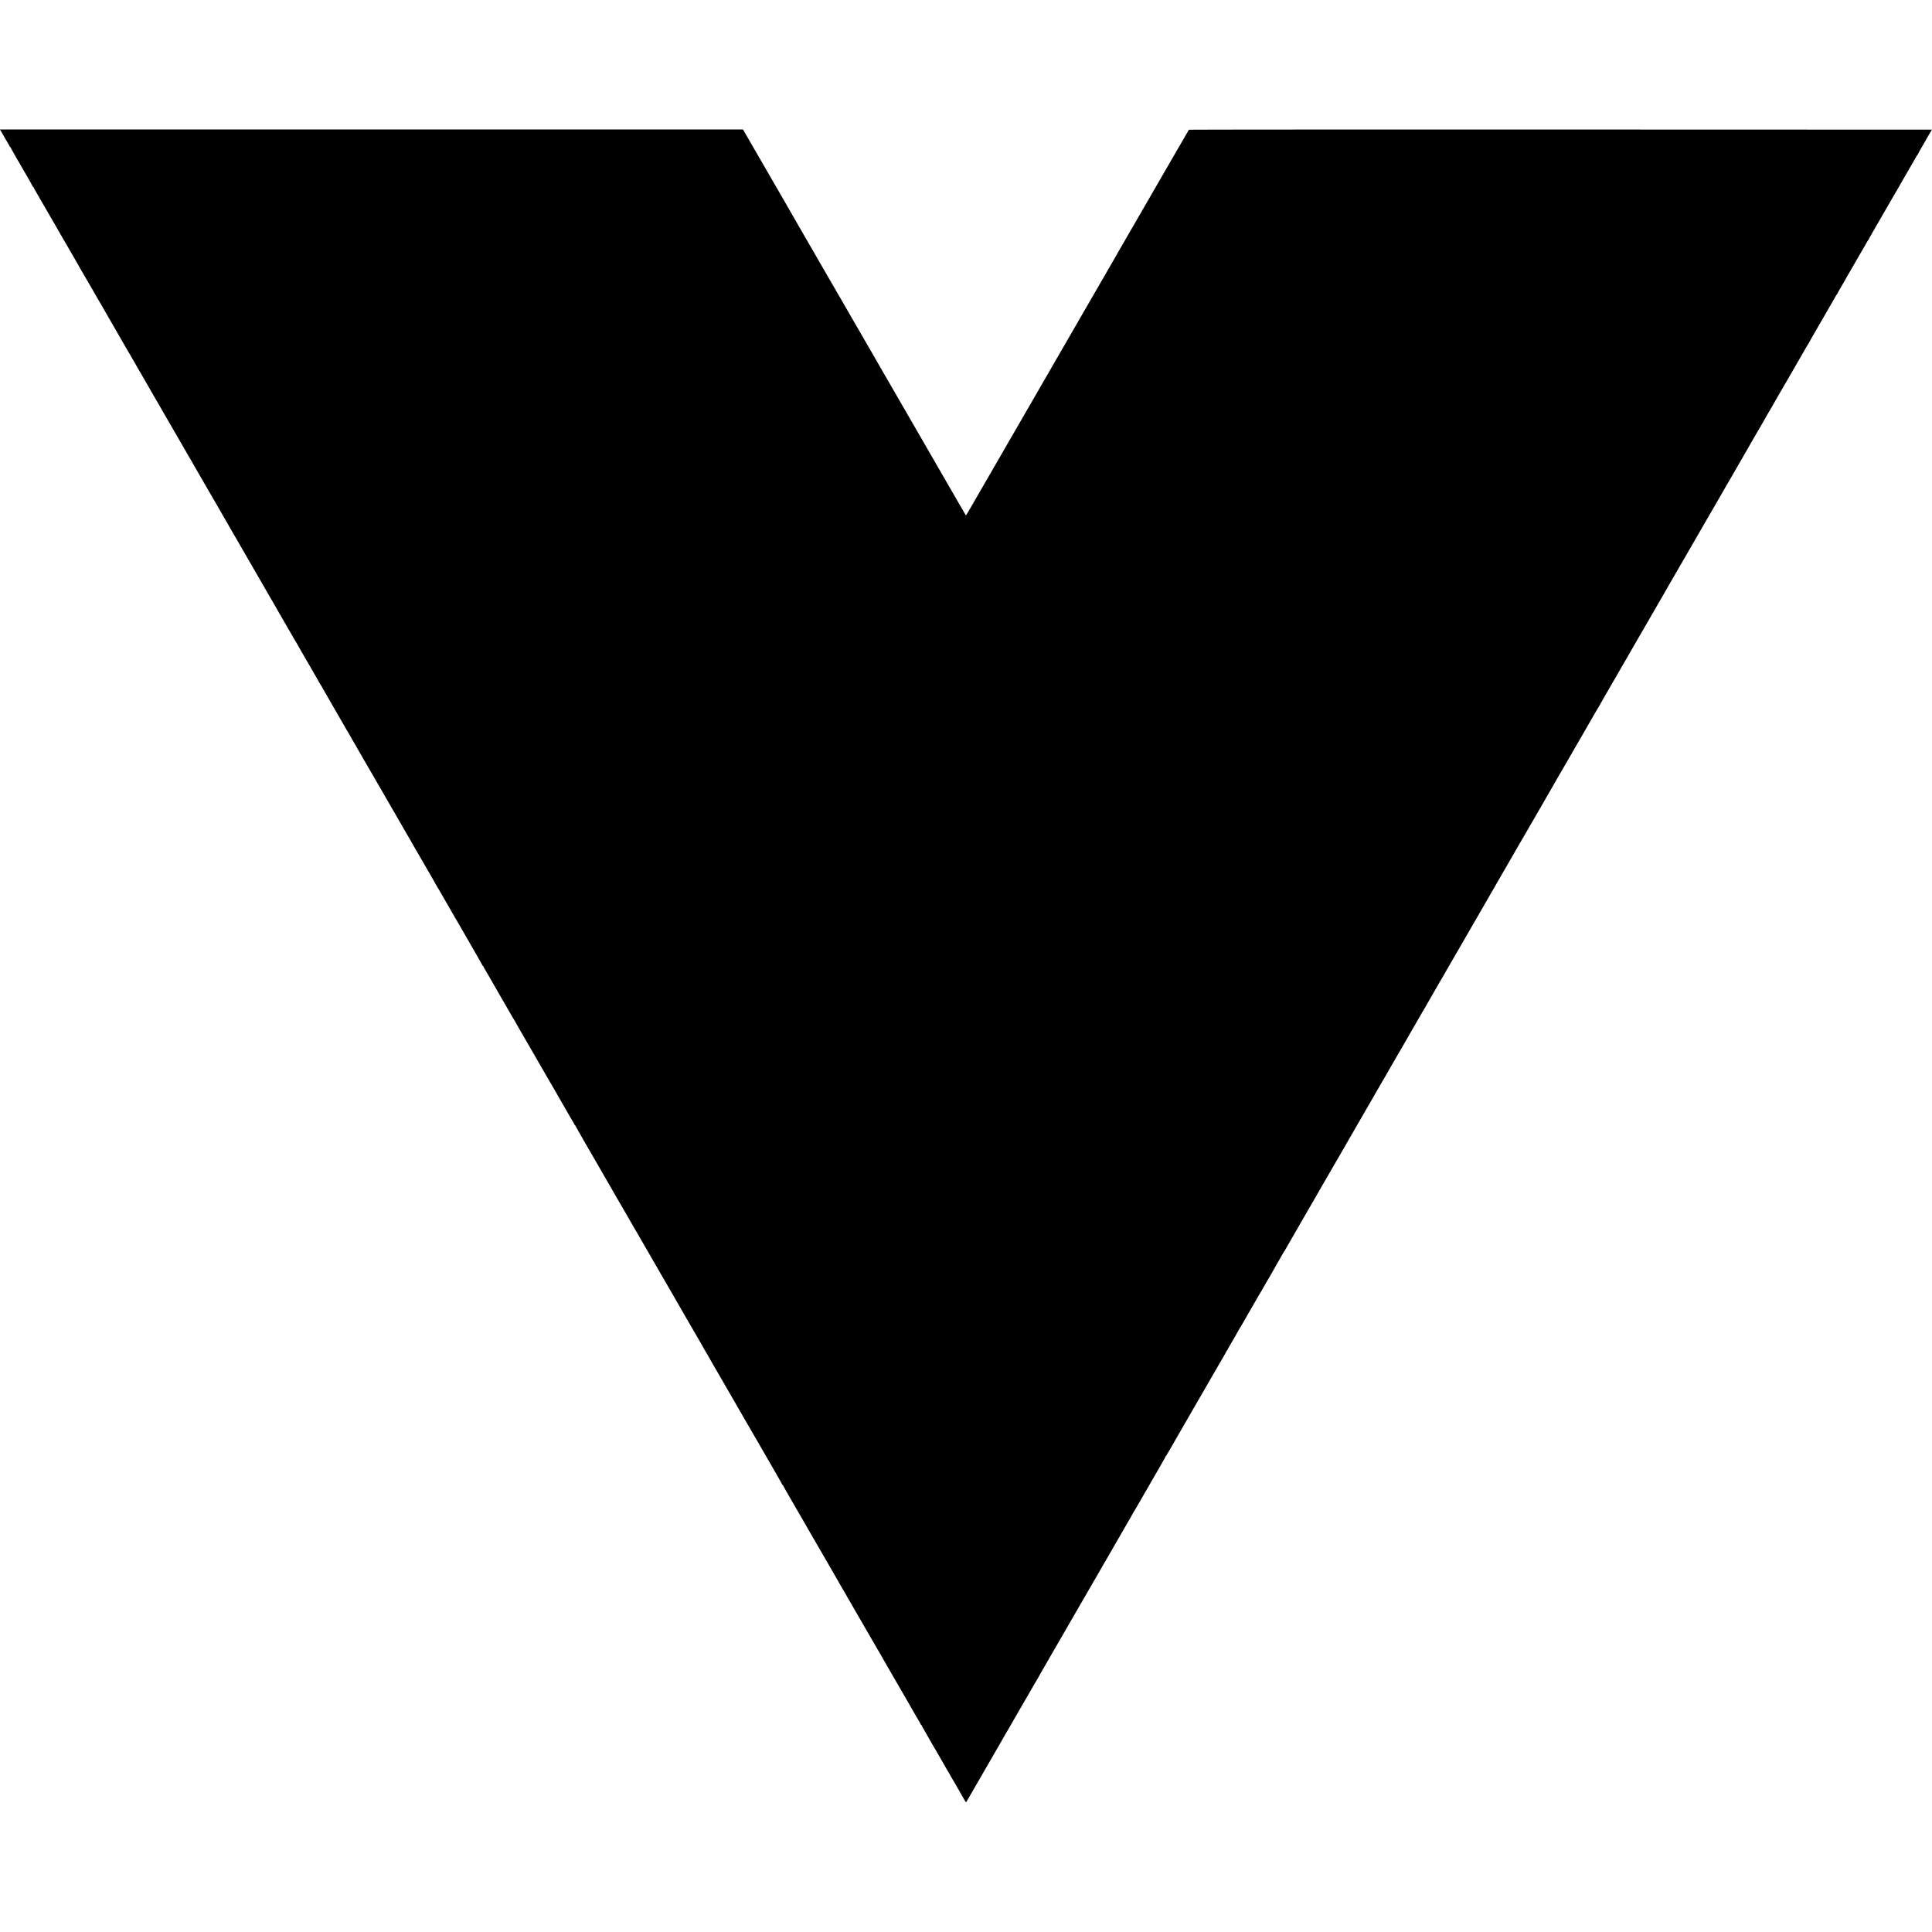
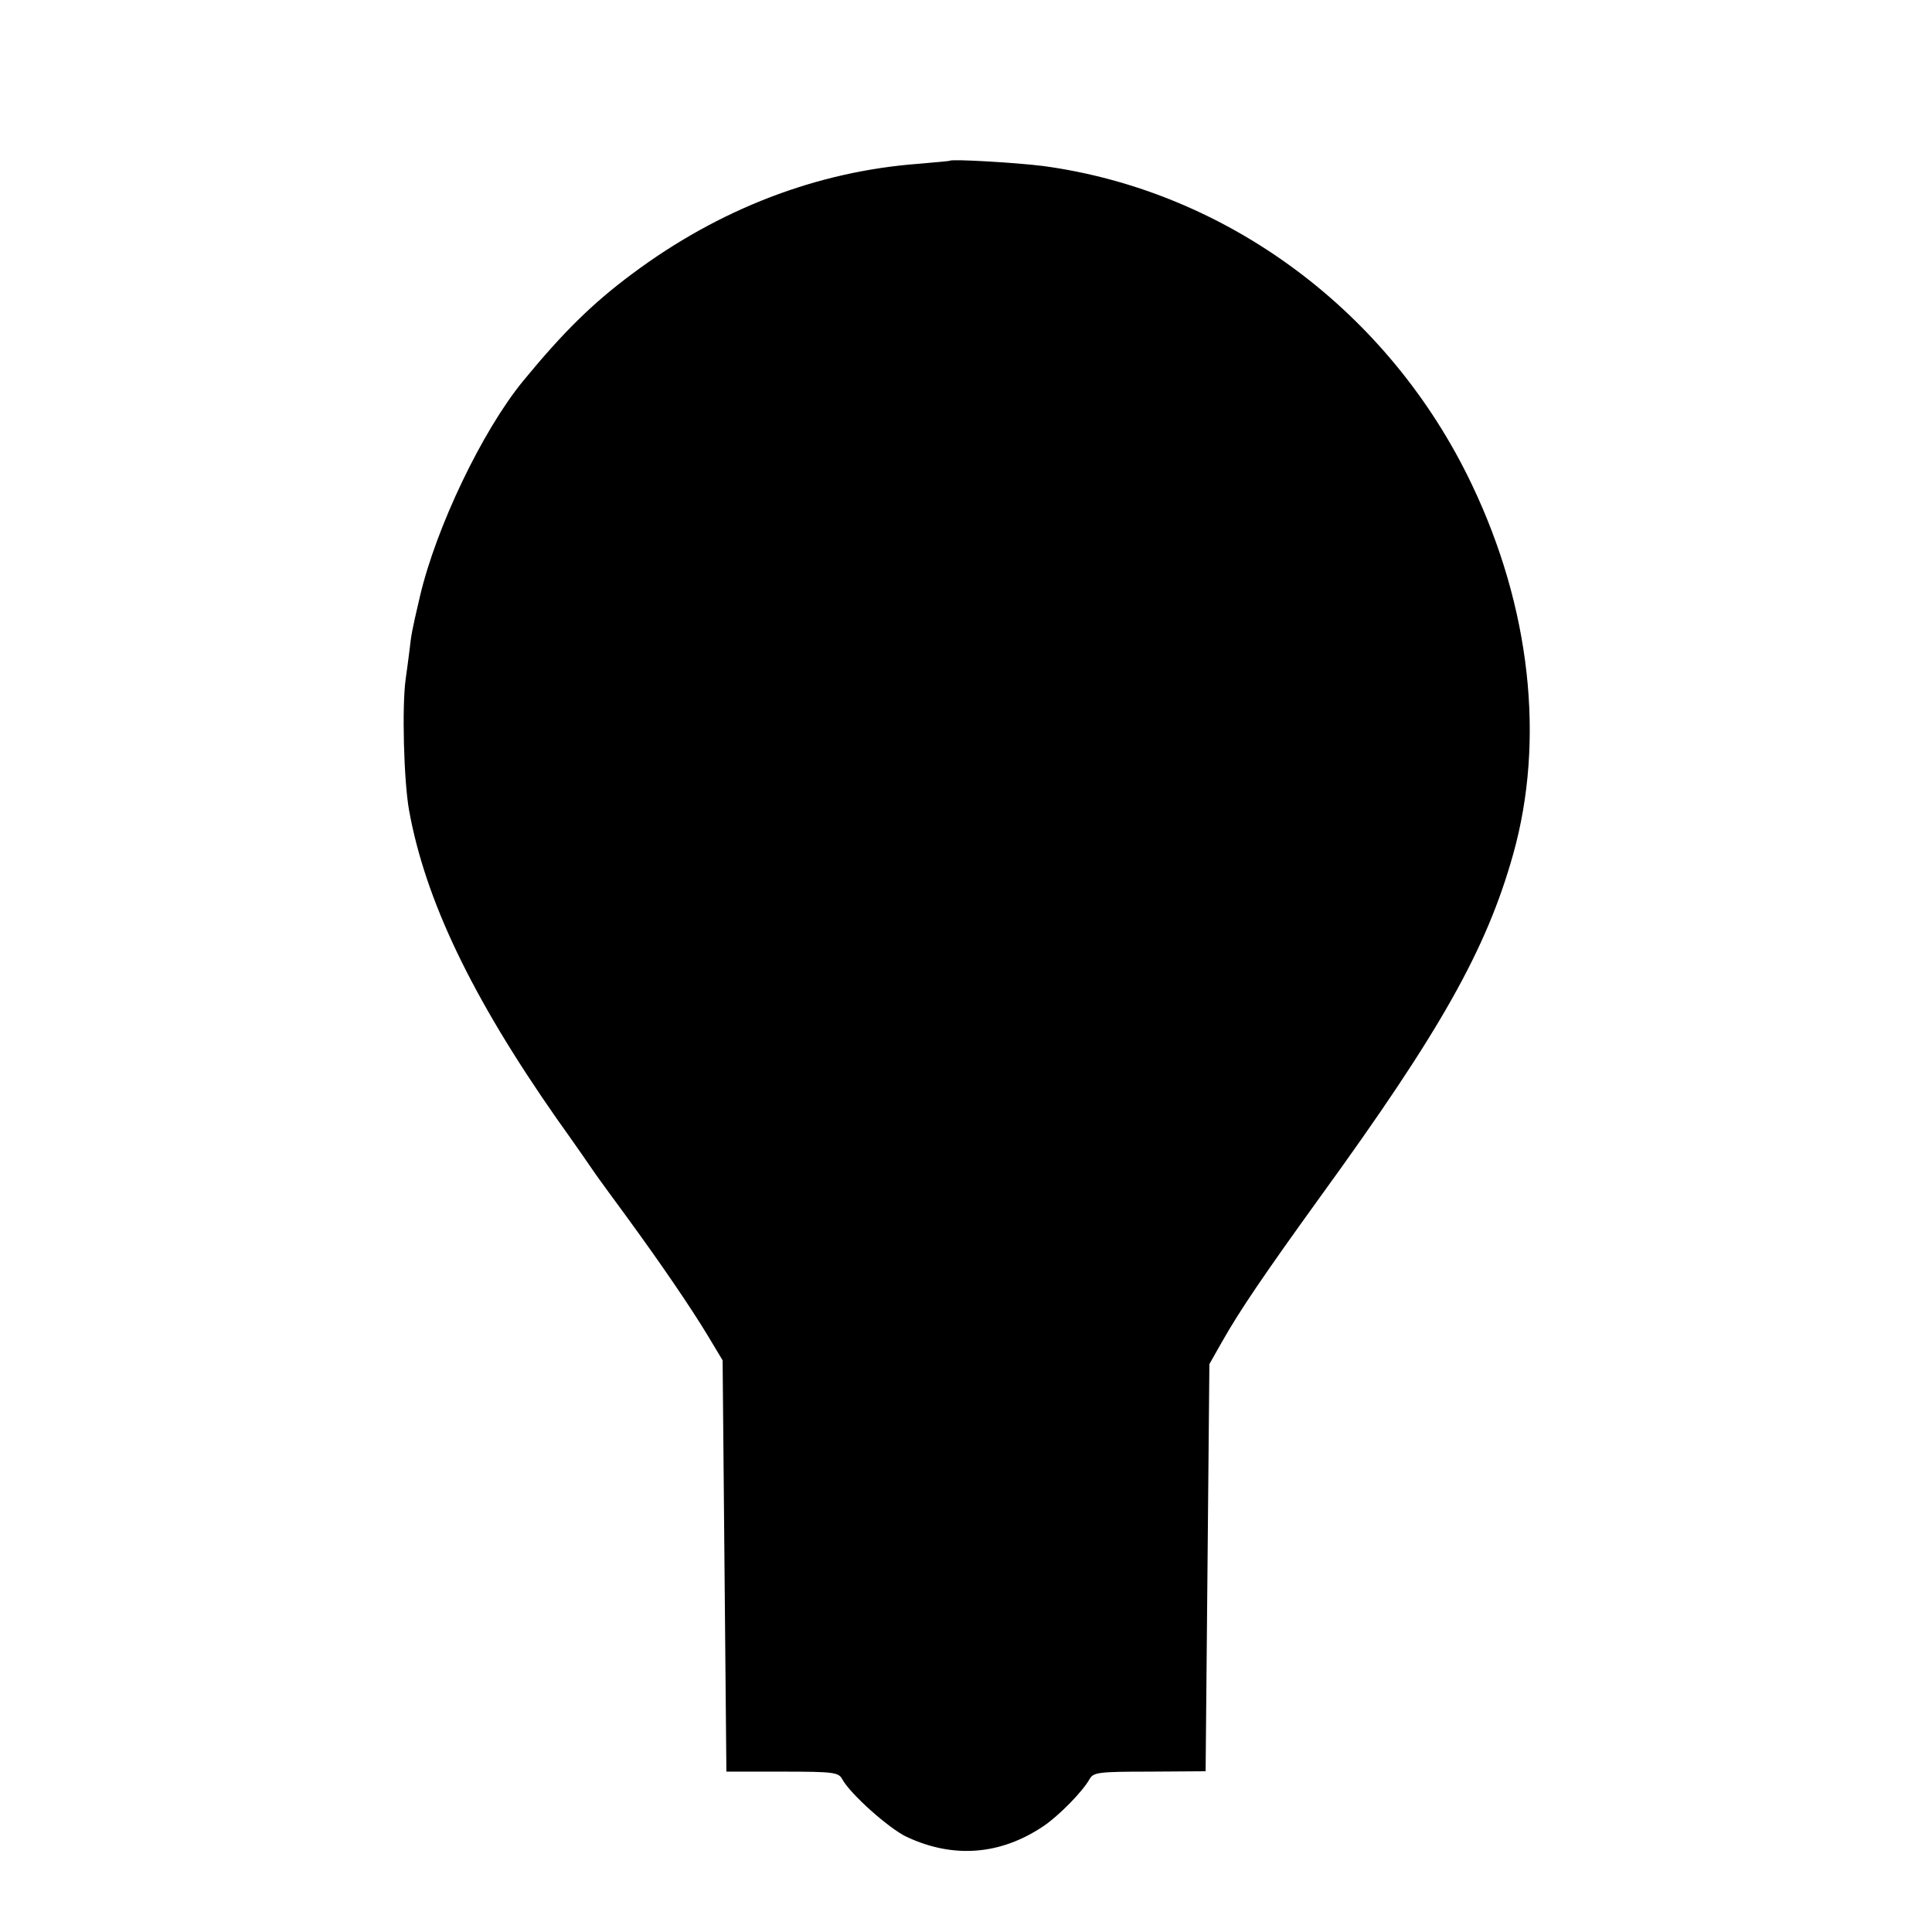
- <svg xmlns="http://www.w3.org/2000/svg" version="1.0" width="16pt" height="16pt" viewBox="0 0 16 16" preserveAspectRatio="xMidYMid meet">
-   <g transform="translate(0,16) scale(0.00032,-0.00032)" fill="#000000" stroke="none">
-     <path d="M18 46618 c45 -75 122 -207 122 -211 0 -2 25 -45 55 -95 30 -50 55 -96 55 -102 0 -5 5 -10 10 -10 6 0 10 -4 10 -9 0 -5 73 -135 161 -288 89 -153 173 -298 187 -323 14 -25 32 -57 41 -72 88 -149 187 -324 189 -335 2 -7 8 -13 13 -13 5 0 9 -4 9 -10 0 -5 46 -89 103 -187 175 -302 490 -846 507 -876 8 -16 20 -36 25 -45 28 -46 290 -498 339 -585 13 -23 74 -129 136 -236 61 -107 123 -215 137 -240 14 -25 29 -50 33 -56 5 -5 23 -37 40 -70 18 -33 38 -67 44 -75 11 -16 21 -33 63 -109 14 -25 29 -50 33 -56 4 -5 21 -35 38 -65 55 -100 261 -455 269 -465 4 -5 14 -21 20 -35 15 -29 41 -75 103 -180 24 -41 52 -88 60 -105 9 -16 57 -100 107 -185 112 -193 362 -626 380 -660 8 -14 23 -38 33 -55 11 -16 23 -37 27 -45 4 -8 26 -46 48 -85 23 -38 53 -90 67 -115 46 -81 64 -113 178 -310 62 -107 121 -210 132 -227 37 -67 56 -99 85 -148 16 -27 32 -57 36 -65 4 -8 15 -27 25 -42 9 -15 53 -89 96 -165 44 -76 177 -307 296 -513 120 -206 268 -463 330 -570 131 -227 117 -203 200 -348 36 -62 73 -125 82 -140 10 -15 21 -34 25 -42 4 -8 20 -37 36 -65 17 -27 38 -65 48 -82 49 -85 64 -111 87 -153 13 -25 28 -49 32 -55 4 -5 78 -134 165 -285 87 -151 166 -288 176 -305 10 -16 26 -43 35 -59 9 -17 125 -217 257 -445 132 -229 253 -441 270 -471 17 -30 45 -79 64 -108 18 -29 33 -54 33 -57 0 -2 20 -37 44 -77 24 -40 123 -212 221 -383 97 -170 190 -330 205 -355 16 -25 39 -65 53 -90 13 -25 81 -144 152 -265 70 -121 137 -238 150 -260 12 -22 37 -65 55 -95 18 -30 43 -73 55 -95 12 -22 48 -85 80 -140 77 -132 163 -280 190 -330 13 -22 71 -123 130 -225 59 -102 116 -199 126 -217 10 -17 29 -50 43 -72 15 -22 26 -43 26 -45 0 -2 27 -50 60 -106 33 -56 60 -103 60 -105 0 -2 55 -98 90 -155 8 -14 182 -316 239 -414 13 -22 45 -79 72 -124 27 -46 49 -86 49 -89 0 -2 14 -24 30 -48 16 -24 30 -46 30 -49 0 -5 74 -135 100 -176 5 -8 24 -42 43 -75 50 -88 58 -101 262 -455 104 -179 199 -345 213 -370 14 -25 28 -49 32 -55 4 -5 17 -26 28 -45 10 -19 62 -109 114 -200 114 -197 133 -230 170 -295 16 -27 33 -57 38 -65 17 -28 96 -165 103 -180 4 -8 16 -28 26 -45 10 -16 77 -131 148 -255 72 -124 181 -313 243 -420 62 -107 121 -209 131 -227 35 -62 323 -560 392 -678 38 -66 83 -145 100 -175 16 -30 33 -59 37 -65 4 -5 17 -27 29 -47 34 -61 56 -100 90 -156 17 -29 31 -55 31 -57 0 -2 17 -32 39 -67 21 -35 134 -229 251 -433 117 -203 235 -407 261 -451 27 -45 49 -85 49 -88 0 -4 8 -19 19 -34 15 -21 200 -341 309 -533 10 -19 33 -58 51 -87 17 -29 31 -54 31 -56 0 -2 25 -44 55 -94 30 -50 55 -95 55 -98 0 -4 6 -15 14 -23 7 -9 27 -41 43 -71 17 -30 170 -297 342 -594 171 -296 311 -542 311 -547 0 -5 5 -9 10 -9 6 0 10 -4 10 -10 0 -5 22 -47 49 -92 27 -46 58 -99 68 -118 24 -43 81 -140 93 -160 5 -8 66 -114 135 -235 69 -121 130 -227 135 -235 12 -21 259 -447 283 -490 10 -19 28 -47 38 -62 11 -14 19 -29 19 -32 0 -3 37 -69 83 -148 99 -170 305 -526 337 -583 13 -22 31 -53 41 -70 11 -16 22 -37 26 -45 7 -14 82 -146 103 -180 14 -24 181 -311 205 -355 13 -22 46 -80 75 -130 29 -49 64 -110 78 -135 14 -25 51 -88 82 -140 31 -52 59 -102 63 -110 4 -8 18 -33 31 -55 205 -353 284 -489 309 -535 17 -30 45 -78 62 -106 18 -28 36 -60 39 -72 4 -12 12 -22 17 -22 5 0 9 -4 9 -10 0 -5 109 -197 241 -427 133 -230 250 -431 259 -448 51 -90 222 -385 280 -485 37 -63 78 -135 92 -160 14 -25 67 -117 118 -205 51 -88 101 -175 111 -193 34 -58 55 -95 149 -257 51 -88 101 -173 110 -190 9 -16 76 -131 147 -255 72 -124 140 -241 151 -260 61 -108 281 -489 355 -615 38 -66 77 -133 87 -150 35 -63 91 -161 100 -175 14 -23 99 -169 128 -220 54 -97 135 -235 142 -245 4 -5 20 -32 35 -60 26 -48 238 -416 276 -480 10 -16 26 -46 37 -65 30 -53 382 -661 403 -695 10 -16 22 -37 26 -45 4 -8 26 -48 50 -88 24 -41 43 -75 43 -77 0 -2 22 -40 50 -85 27 -45 50 -84 50 -86 0 -3 38 -69 83 -147 84 -142 302 -520 340 -587 10 -19 34 -60 52 -90 18 -30 44 -75 57 -100 14 -25 45 -79 70 -120 25 -41 56 -96 70 -121 14 -25 77 -133 138 -240 62 -107 122 -210 132 -229 25 -43 310 -535 337 -581 11 -19 26 -45 34 -59 17 -32 238 -414 266 -460 11 -19 24 -41 28 -49 3 -7 75 -133 160 -278 84 -146 153 -269 153 -274 0 -5 5 -9 10 -9 6 0 10 -4 10 -10 0 -5 82 -150 181 -322 182 -314 201 -346 240 -415 12 -21 80 -139 152 -263 71 -124 141 -245 155 -270 14 -25 28 -49 32 -55 6 -8 145 -248 220 -380 37 -66 209 -362 229 -395 11 -19 24 -42 28 -49 4 -8 67 -118 140 -243 73 -125 133 -230 133 -233 0 -2 15 -28 33 -57 19 -29 47 -78 64 -108 17 -30 53 -93 79 -139 53 -90 82 -141 157 -272 82 -142 115 -199 381 -659 142 -245 268 -463 281 -485 12 -22 71 -125 132 -230 60 -104 172 -298 248 -430 76 -132 146 -253 156 -270 11 -16 22 -36 26 -44 3 -8 30 -54 60 -103 29 -49 53 -91 53 -93 0 -3 18 -34 40 -70 22 -36 40 -67 40 -69 0 -2 37 -66 81 -142 45 -77 98 -168 119 -204 20 -36 47 -81 58 -100 12 -19 27 -47 33 -62 6 -16 15 -28 20 -28 5 0 9 -4 9 -9 0 -6 63 -118 140 -251 77 -133 140 -243 140 -245 0 -2 18 -33 41 -70 22 -37 49 -83 60 -101 10 -19 29 -51 40 -71 25 -45 109 -189 126 -218 7 -11 17 -29 22 -40 6 -11 22 -38 35 -60 14 -22 37 -62 52 -90 14 -27 35 -62 45 -77 11 -14 19 -29 19 -32 0 -3 18 -35 40 -71 22 -36 40 -67 40 -69 0 -2 19 -35 42 -72 23 -38 55 -94 72 -124 26 -47 139 -244 171 -298 6 -9 21 -36 34 -60 28 -48 37 -51 51 -19 6 12 19 36 29 52 10 17 27 46 38 65 11 19 104 181 208 360 103 179 199 345 213 370 14 25 42 74 64 109 21 34 38 65 38 67 0 2 18 33 40 69 22 36 40 67 40 69 0 3 177 310 199 346 16 26 136 234 140 244 2 5 25 44 52 88 27 44 49 81 49 84 0 2 18 34 40 70 22 36 40 67 40 69 0 2 20 36 43 77 35 58 169 289 297 513 9 17 50 86 90 155 40 69 86 150 103 180 16 30 35 62 41 70 6 8 16 24 22 35 35 64 72 129 167 293 59 100 116 199 127 220 11 20 30 53 41 72 43 72 1070 1850 1121 1940 14 25 65 113 113 195 48 83 96 166 107 185 10 19 28 50 38 68 11 18 73 124 137 235 64 111 175 303 246 427 71 124 173 299 225 390 52 91 116 202 143 248 27 45 49 85 49 89 0 4 6 14 14 22 7 9 28 43 46 76 26 47 251 436 378 655 11 19 29 51 40 70 11 19 101 176 201 348 99 172 181 317 181 323 0 5 5 9 10 9 6 0 10 5 10 11 0 6 8 23 18 37 11 15 32 52 49 82 16 30 130 228 253 440 122 212 234 405 248 430 13 25 39 70 57 100 39 65 69 117 130 225 25 44 50 87 55 95 12 19 78 134 220 380 61 107 129 224 150 260 161 277 222 382 246 425 15 28 47 83 71 123 24 41 43 78 43 83 0 5 4 9 8 9 4 0 13 12 19 28 7 15 23 45 36 67 66 110 277 478 277 483 0 3 6 13 14 21 7 9 27 41 43 71 17 30 45 80 63 110 34 57 375 649 394 685 6 11 16 27 22 35 6 8 26 42 44 75 18 33 41 74 51 90 10 17 24 41 32 55 54 97 72 128 88 152 11 14 19 28 19 30 0 3 79 141 175 308 96 167 175 305 175 308 0 3 6 13 14 21 7 9 26 39 41 66 33 60 276 483 338 587 24 40 46 80 50 88 4 8 13 24 20 35 14 23 95 163 125 215 11 19 52 91 92 160 40 69 80 139 90 155 9 17 103 179 207 360 105 182 200 346 211 365 103 181 463 802 489 845 7 11 15 27 19 35 4 8 29 51 55 95 64 110 828 1433 848 1470 9 17 24 41 33 55 9 14 29 48 45 77 15 28 52 93 82 145 30 51 62 107 71 123 17 30 231 398 400 690 51 88 103 179 115 202 12 23 26 48 32 55 6 7 24 38 40 68 17 30 61 107 98 170 37 63 84 144 103 180 19 36 41 72 48 81 8 8 14 18 14 21 0 4 27 51 59 106 32 55 72 124 89 154 16 29 71 125 122 213 51 88 104 180 118 205 13 25 28 50 32 55 4 6 17 26 28 45 11 19 45 80 77 135 31 55 66 116 77 135 11 19 88 152 171 295 401 694 620 1072 650 1125 11 19 87 152 170 295 83 143 158 273 166 288 9 16 21 36 26 45 6 9 31 52 55 96 25 43 54 94 66 115 11 20 95 164 186 321 91 157 173 299 182 315 9 17 26 46 37 65 12 19 66 114 121 210 56 96 108 186 117 200 8 14 24 40 34 59 24 45 383 664 412 713 5 9 17 29 26 45 15 28 120 210 241 419 36 61 68 117 72 125 4 8 12 23 19 34 35 57 245 420 262 453 11 20 35 61 53 90 17 29 32 54 32 56 0 3 28 51 62 108 33 57 70 119 80 138 10 19 23 42 28 50 5 8 32 53 59 100 27 47 149 258 271 470 122 212 234 405 248 430 30 53 62 108 80 135 6 11 15 27 19 35 4 8 85 150 181 315 96 165 187 323 202 350 31 56 116 202 130 225 5 8 25 42 43 75 19 33 92 159 162 280 149 257 157 271 202 350 19 33 38 67 43 75 9 14 228 392 275 475 12 22 55 96 95 165 40 69 80 139 90 155 24 42 202 350 221 383 9 15 27 47 41 72 14 25 75 131 136 236 61 106 121 210 134 232 99 172 271 470 279 482 5 8 23 40 40 70 18 30 81 141 142 245 60 105 121 210 135 235 14 25 71 124 127 220 56 96 143 247 194 335 51 88 96 167 102 175 14 24 180 311 204 355 23 43 340 590 356 615 5 8 50 87 101 175 171 301 517 898 582 1008 25 43 46 81 46 83 0 2 12 23 27 47 14 23 40 67 56 97 16 30 35 62 42 70 7 8 15 22 18 30 4 8 20 38 37 65 16 28 33 57 37 65 6 12 111 196 143 250 5 8 55 95 112 193 57 98 113 195 126 215 12 20 27 46 32 57 6 11 14 27 20 35 5 8 76 130 156 270 80 140 165 287 187 325 23 39 52 90 66 115 13 25 30 52 37 61 8 8 14 18 14 21 0 4 41 77 92 165 50 87 175 302 276 478 101 176 208 360 236 408 28 49 67 117 86 152 19 35 41 70 48 77 6 6 12 15 12 19 0 7 124 224 167 291 12 21 23 40 23 42 0 2 21 40 46 83 26 43 55 92 64 109 54 95 327 568 354 614 19 30 45 75 59 100 71 128 82 145 89 148 4 2 8 8 8 13 0 5 42 82 94 172 311 538 496 858 518 897 14 25 40 70 58 100 18 30 42 71 53 90 10 19 79 139 152 265 73 127 142 246 153 265 10 19 43 76 72 125 29 50 63 108 75 130 65 116 80 140 87 143 4 2 8 8 8 12 0 8 114 212 140 250 6 8 14 24 20 35 5 11 54 97 108 190 l100 170 -9611 3 c-5286 1 -9614 -1 -9618 -5 -5 -6 -419 -719 -619 -1068 -89 -155 -267 -463 -323 -560 -38 -66 -81 -140 -95 -165 -31 -56 -263 -457 -526 -910 -110 -190 -224 -388 -254 -440 -29 -52 -61 -109 -71 -125 -23 -39 -243 -420 -268 -465 -11 -19 -204 -352 -428 -740 -224 -388 -477 -826 -563 -975 -85 -148 -185 -322 -222 -385 -37 -63 -120 -207 -185 -320 -65 -113 -177 -306 -248 -430 -72 -124 -172 -297 -222 -385 -51 -88 -142 -245 -202 -350 -131 -226 -247 -427 -408 -705 -65 -113 -249 -432 -410 -710 -160 -278 -388 -673 -506 -877 -118 -205 -216 -373 -219 -373 -3 0 -52 82 -109 183 -58 100 -144 250 -192 332 -95 164 -402 696 -647 1120 -85 149 -228 396 -317 550 -212 365 -982 1700 -1008 1745 -10 19 -43 76 -72 125 -29 50 -64 110 -77 135 -14 25 -63 110 -110 190 -47 80 -96 165 -110 190 -14 25 -99 171 -188 325 -89 154 -174 300 -188 325 -13 25 -64 113 -112 195 -48 83 -140 242 -205 355 -65 113 -183 317 -263 454 -79 137 -152 264 -163 282 -50 89 -335 583 -354 614 -12 19 -34 58 -50 85 -15 28 -129 226 -253 440 -124 215 -235 408 -247 430 -12 22 -69 121 -127 220 -58 99 -226 389 -373 645 -148 256 -324 561 -392 678 -67 117 -134 232 -147 255 -13 23 -33 59 -46 80 l-22 37 -9615 0 -9615 0 20 -32z" />
+ <svg xmlns="http://www.w3.org/2000/svg" version="1.0" width="512pt" height="512pt" viewBox="0 0 512 512" preserveAspectRatio="xMidYMid meet">
+   <g transform="translate(0,512) scale(0.1,-0.1)" fill="#000000" stroke="none">
+     <path d="M2517 4694 c-1 -1 -38 -4 -82 -8 -270 -20 -530 -120 -760 -292 -105 -78 -183 -155 -289 -284 -108 -132 -230 -387 -273 -570 -22 -94 -23 -101 -28 -145 -3 -22 -7 -56 -10 -75 -10 -73 -5 -268 9 -347 43 -238 166 -495 391 -817 50 -70 97 -138 105 -150 8 -11 44 -61 81 -111 92 -126 169 -239 215 -315 l39 -65 5 -545 5 -545 148 0 c138 0 149 -2 159 -20 21 -39 124 -131 171 -153 124 -58 249 -48 363 29 41 28 103 91 122 125 10 17 24 19 159 19 l148 1 5 539 5 540 34 60 c47 83 113 180 261 385 317 437 439 653 510 906 85 303 46 654 -109 979 -218 459 -649 779 -1136 845 -71 9 -242 19 -248 14z" />
  </g>
</svg>
